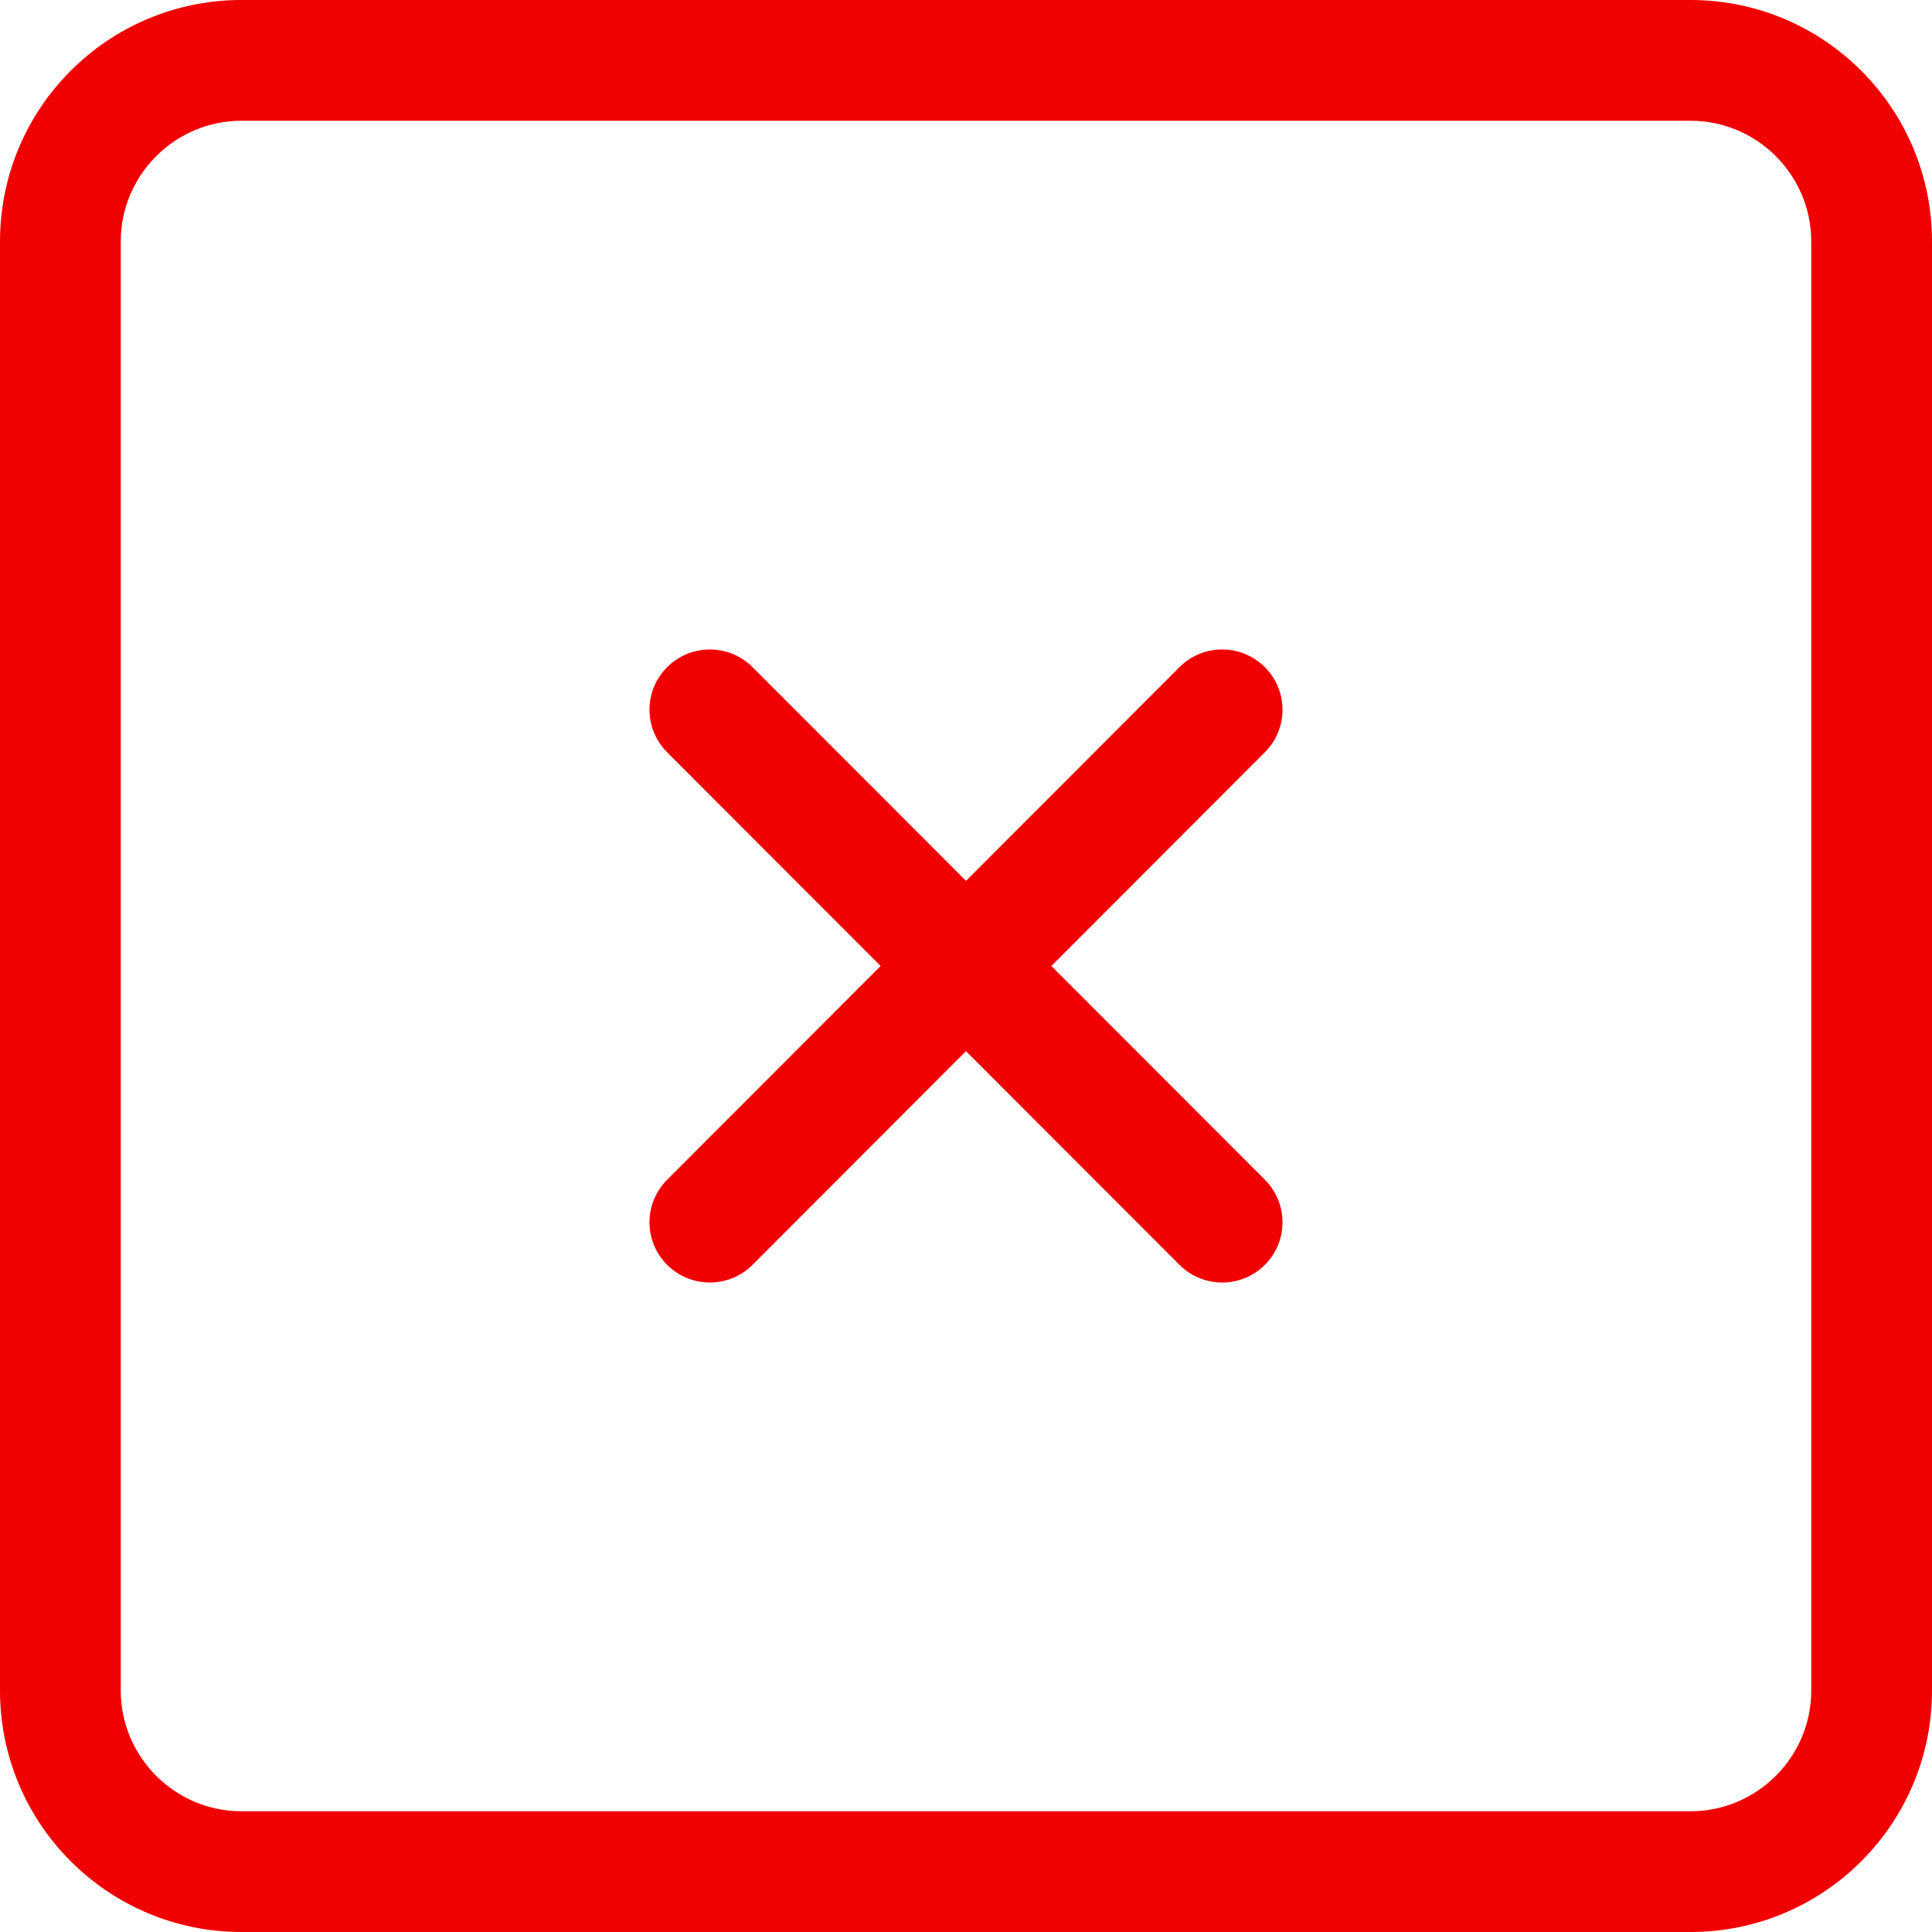
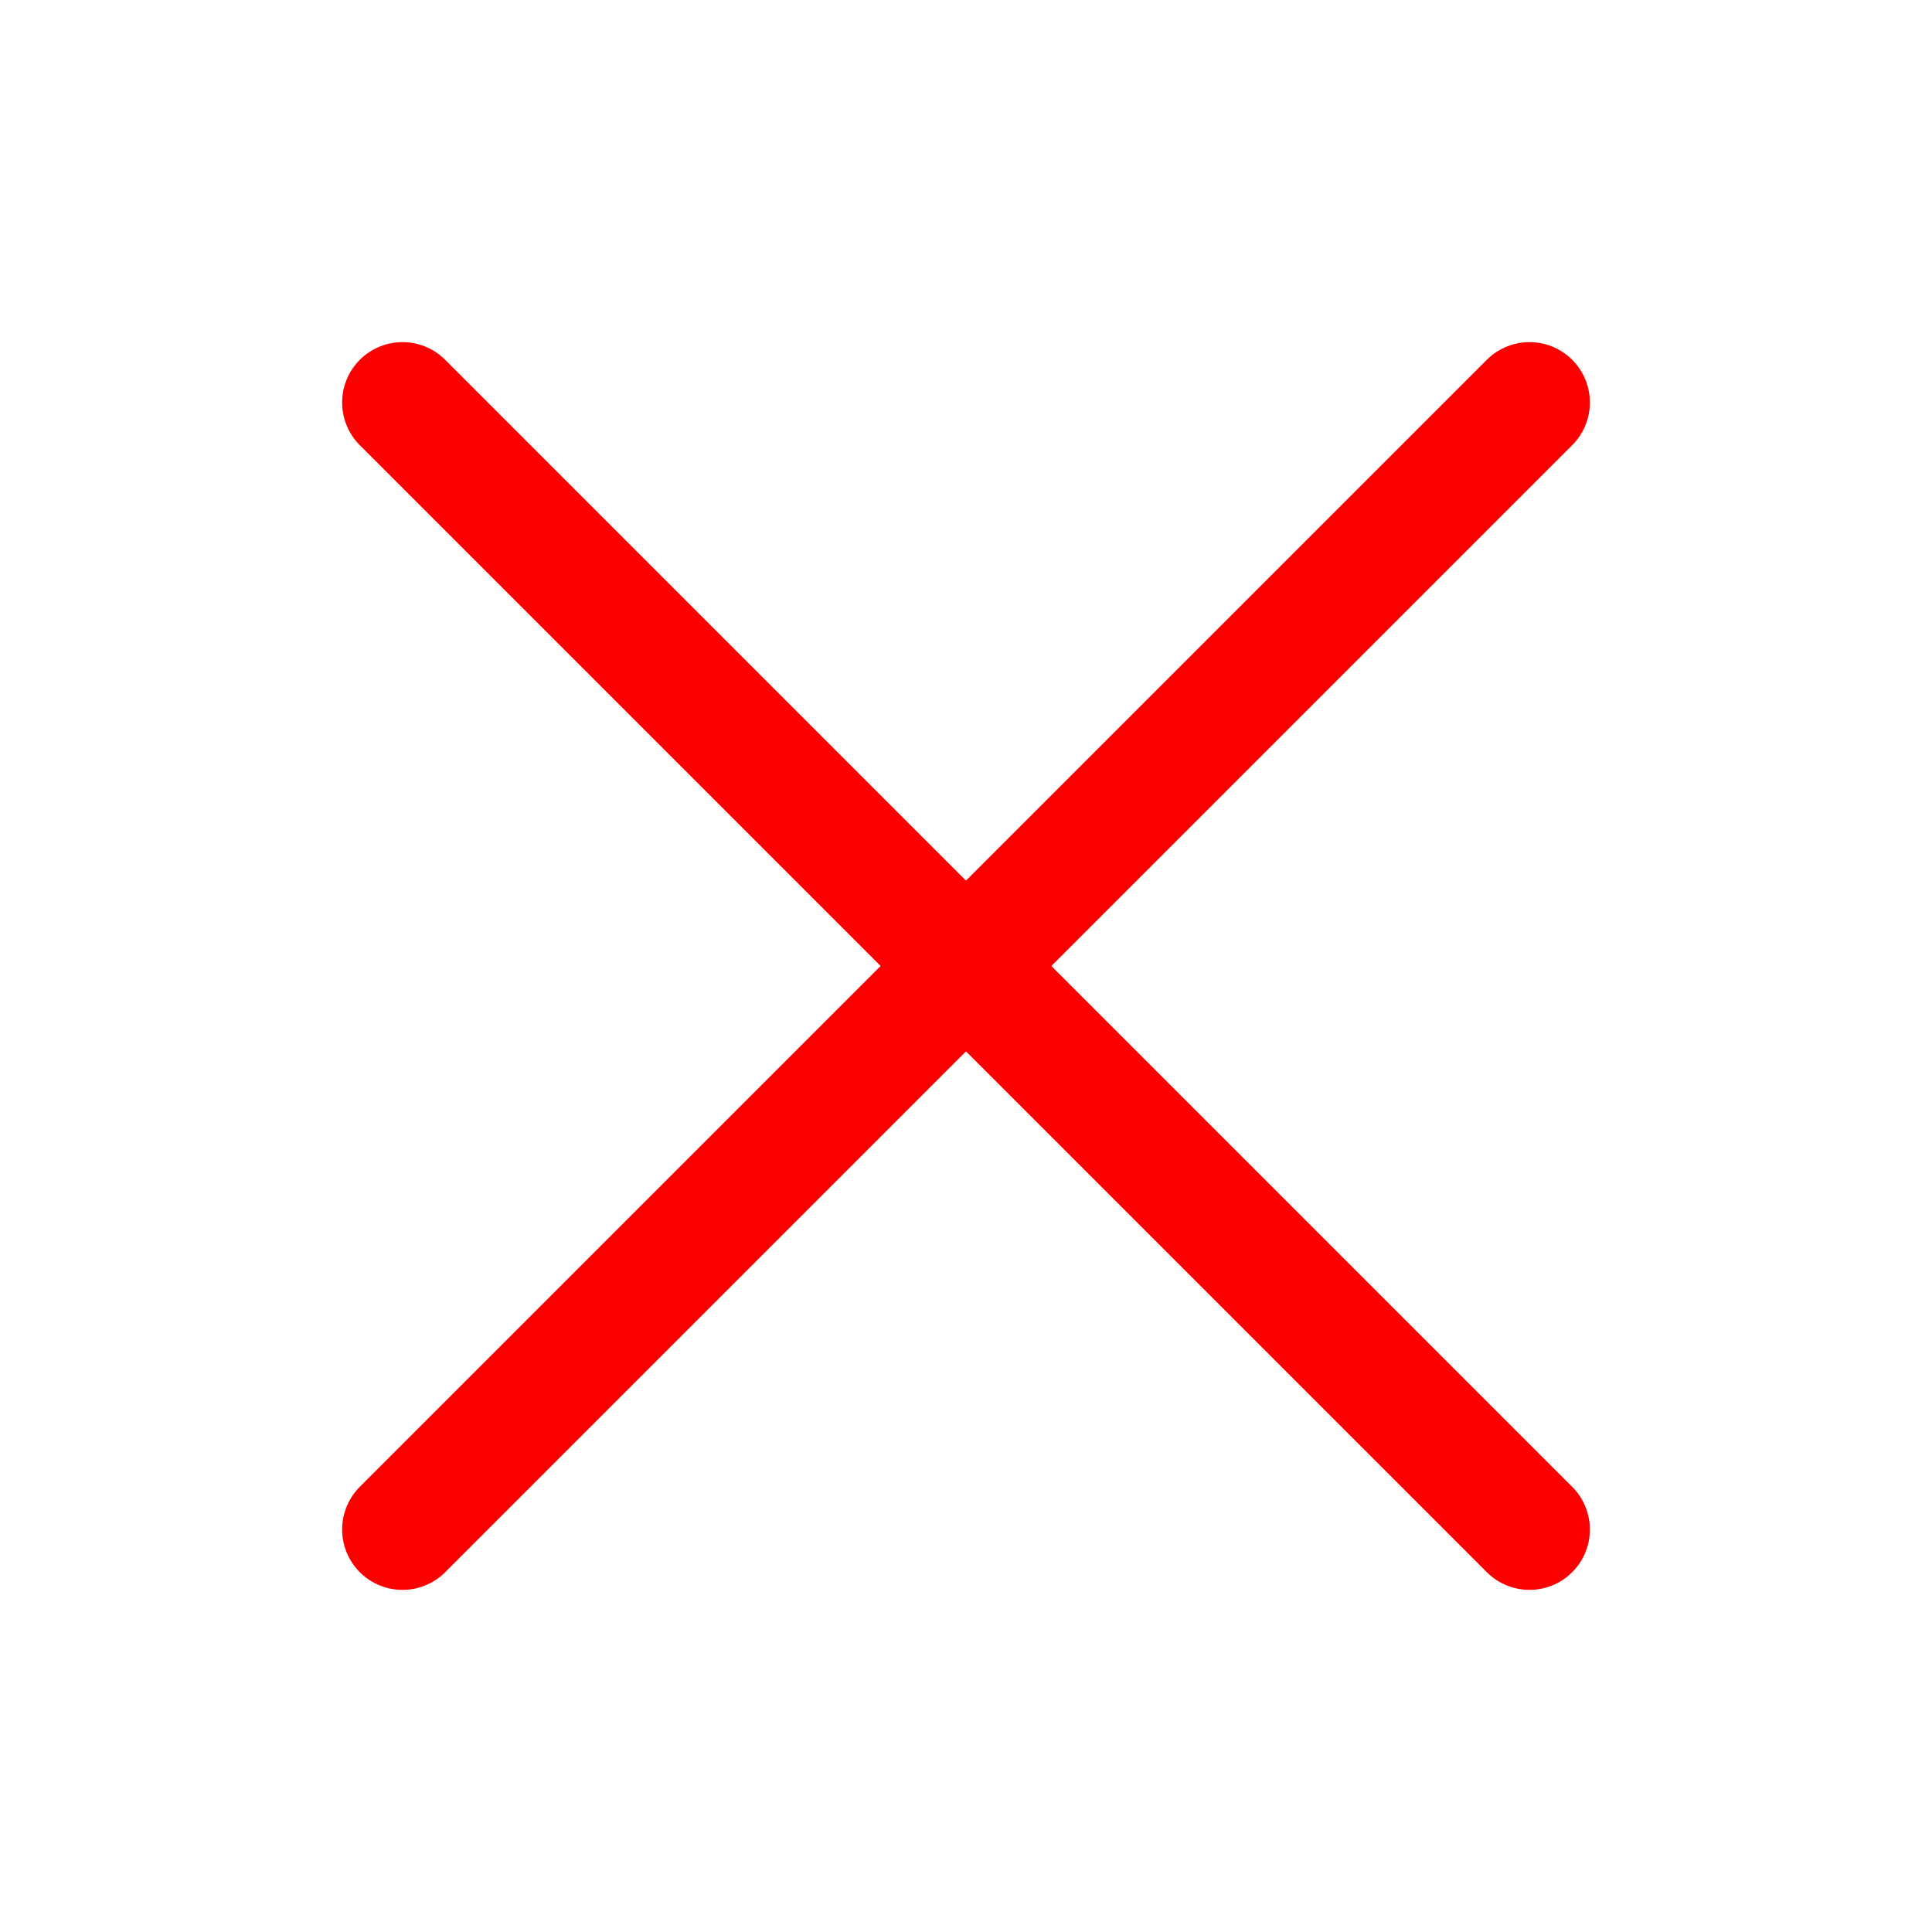
- <svg xmlns="http://www.w3.org/2000/svg" width="30px" height="30px" viewBox="0 0 32 32" version="1.1" fill="#ff0000" stroke="#ff0000">
+ <svg xmlns="http://www.w3.org/2000/svg" width="30px" height="30px" viewBox="0 0 24 24" fill="none">
  <g id="SVGRepo_bgCarrier" stroke-width="0" />
  <g id="SVGRepo_tracerCarrier" stroke-linecap="round" stroke-linejoin="round" />
  <g id="SVGRepo_iconCarrier">
-     <defs> </defs>
-     <g id="Page-1" stroke="none" stroke-width="1" fill="none" fill-rule="evenodd">
-       <g id="Icon-Set" transform="translate(-204, -1035)" fill="#f00000">
-         <path d="M224.95,1046.05 C224.559,1045.66 223.926,1045.66 223.536,1046.05 L220,1049.59 L216.464,1046.05 C216.074,1045.66 215.441,1045.66 215.05,1046.05 C214.66,1046.44 214.66,1047.07 215.05,1047.46 L218.586,1051 L215.05,1054.54 C214.66,1054.93 214.66,1055.56 215.05,1055.95 C215.441,1056.34 216.074,1056.34 216.464,1055.95 L220,1052.41 L223.536,1055.95 C223.926,1056.34 224.559,1056.34 224.95,1055.95 C225.34,1055.56 225.34,1054.93 224.95,1054.54 L221.414,1051 L224.95,1047.46 C225.34,1047.07 225.34,1046.44 224.95,1046.05 L224.95,1046.05 Z M234,1063 C234,1064.1 233.104,1065 232,1065 L208,1065 C206.896,1065 206,1064.1 206,1063 L206,1039 C206,1037.9 206.896,1037 208,1037 L232,1037 C233.104,1037 234,1037.9 234,1039 L234,1063 L234,1063 Z M232,1035 L208,1035 C205.791,1035 204,1036.79 204,1039 L204,1063 C204,1065.21 205.791,1067 208,1067 L232,1067 C234.209,1067 236,1065.21 236,1063 L236,1039 C236,1036.79 234.209,1035 232,1035 L232,1035 Z" id="cross-square"> </path>
-       </g>
-     </g>
+     <path d="M19 5L5 19M5 5L19 19" stroke="#fa0000" stroke-width="1.5" stroke-linecap="round" stroke-linejoin="round" />
  </g>
</svg>
